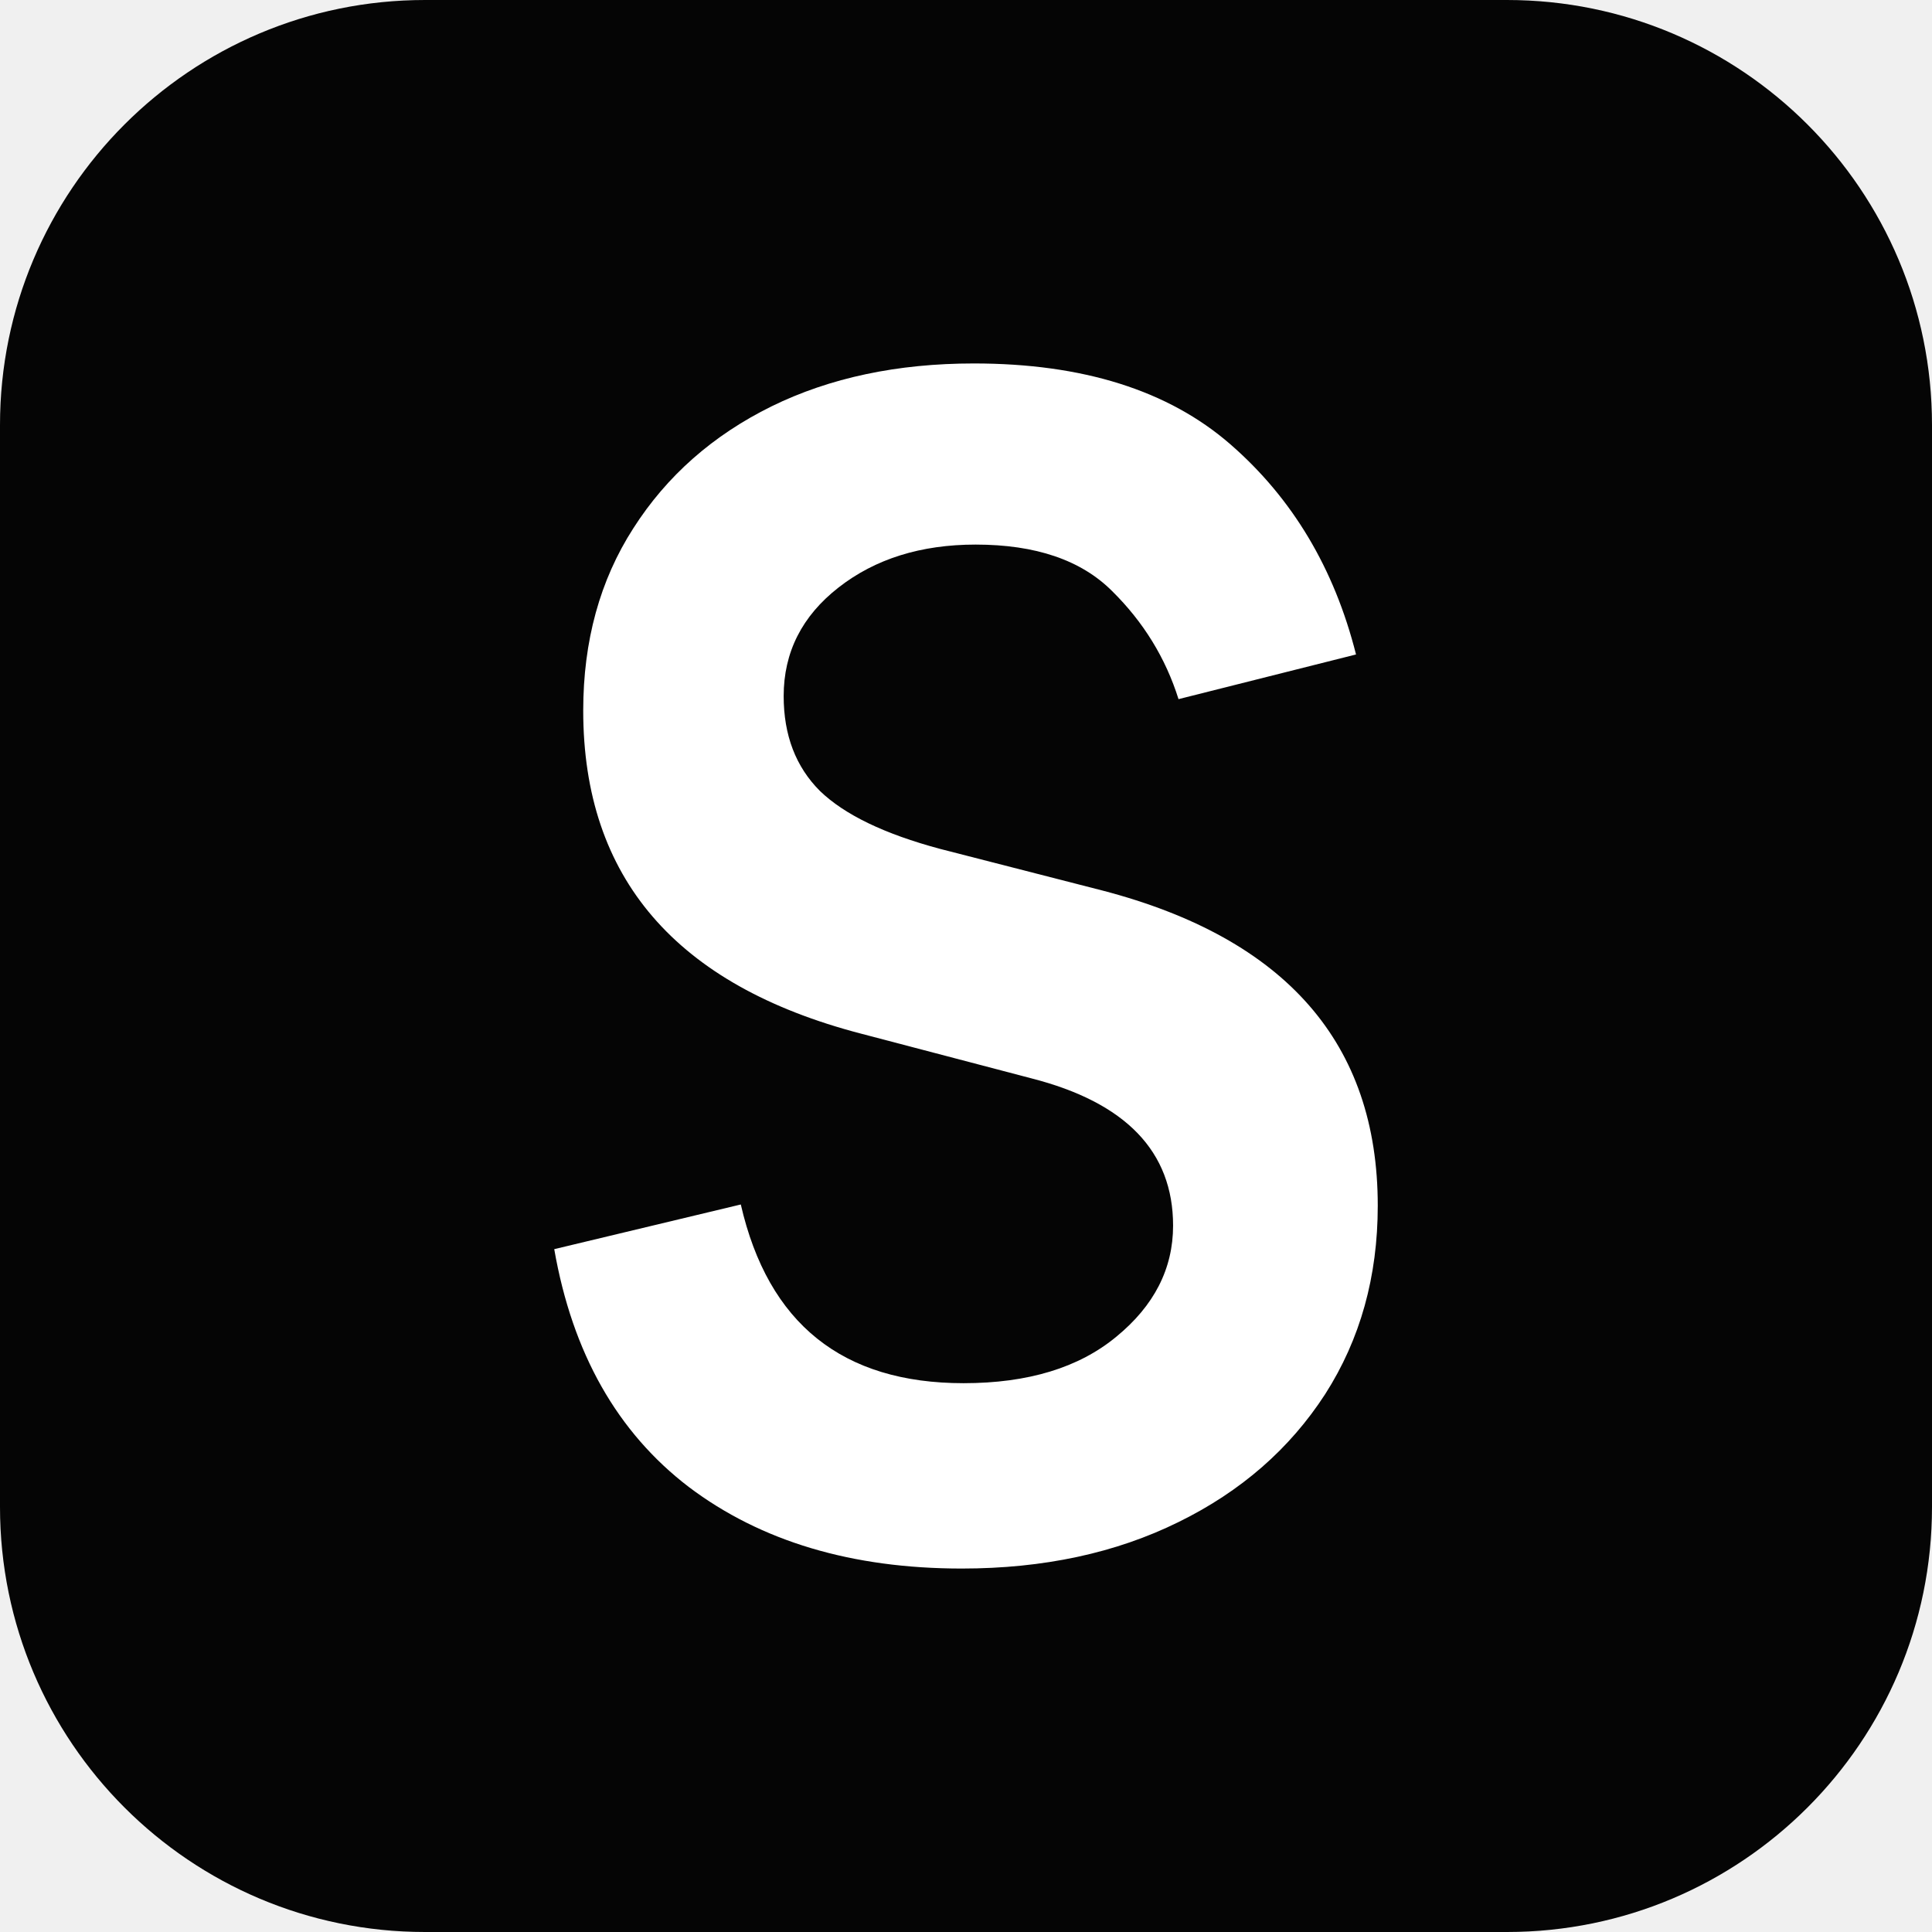
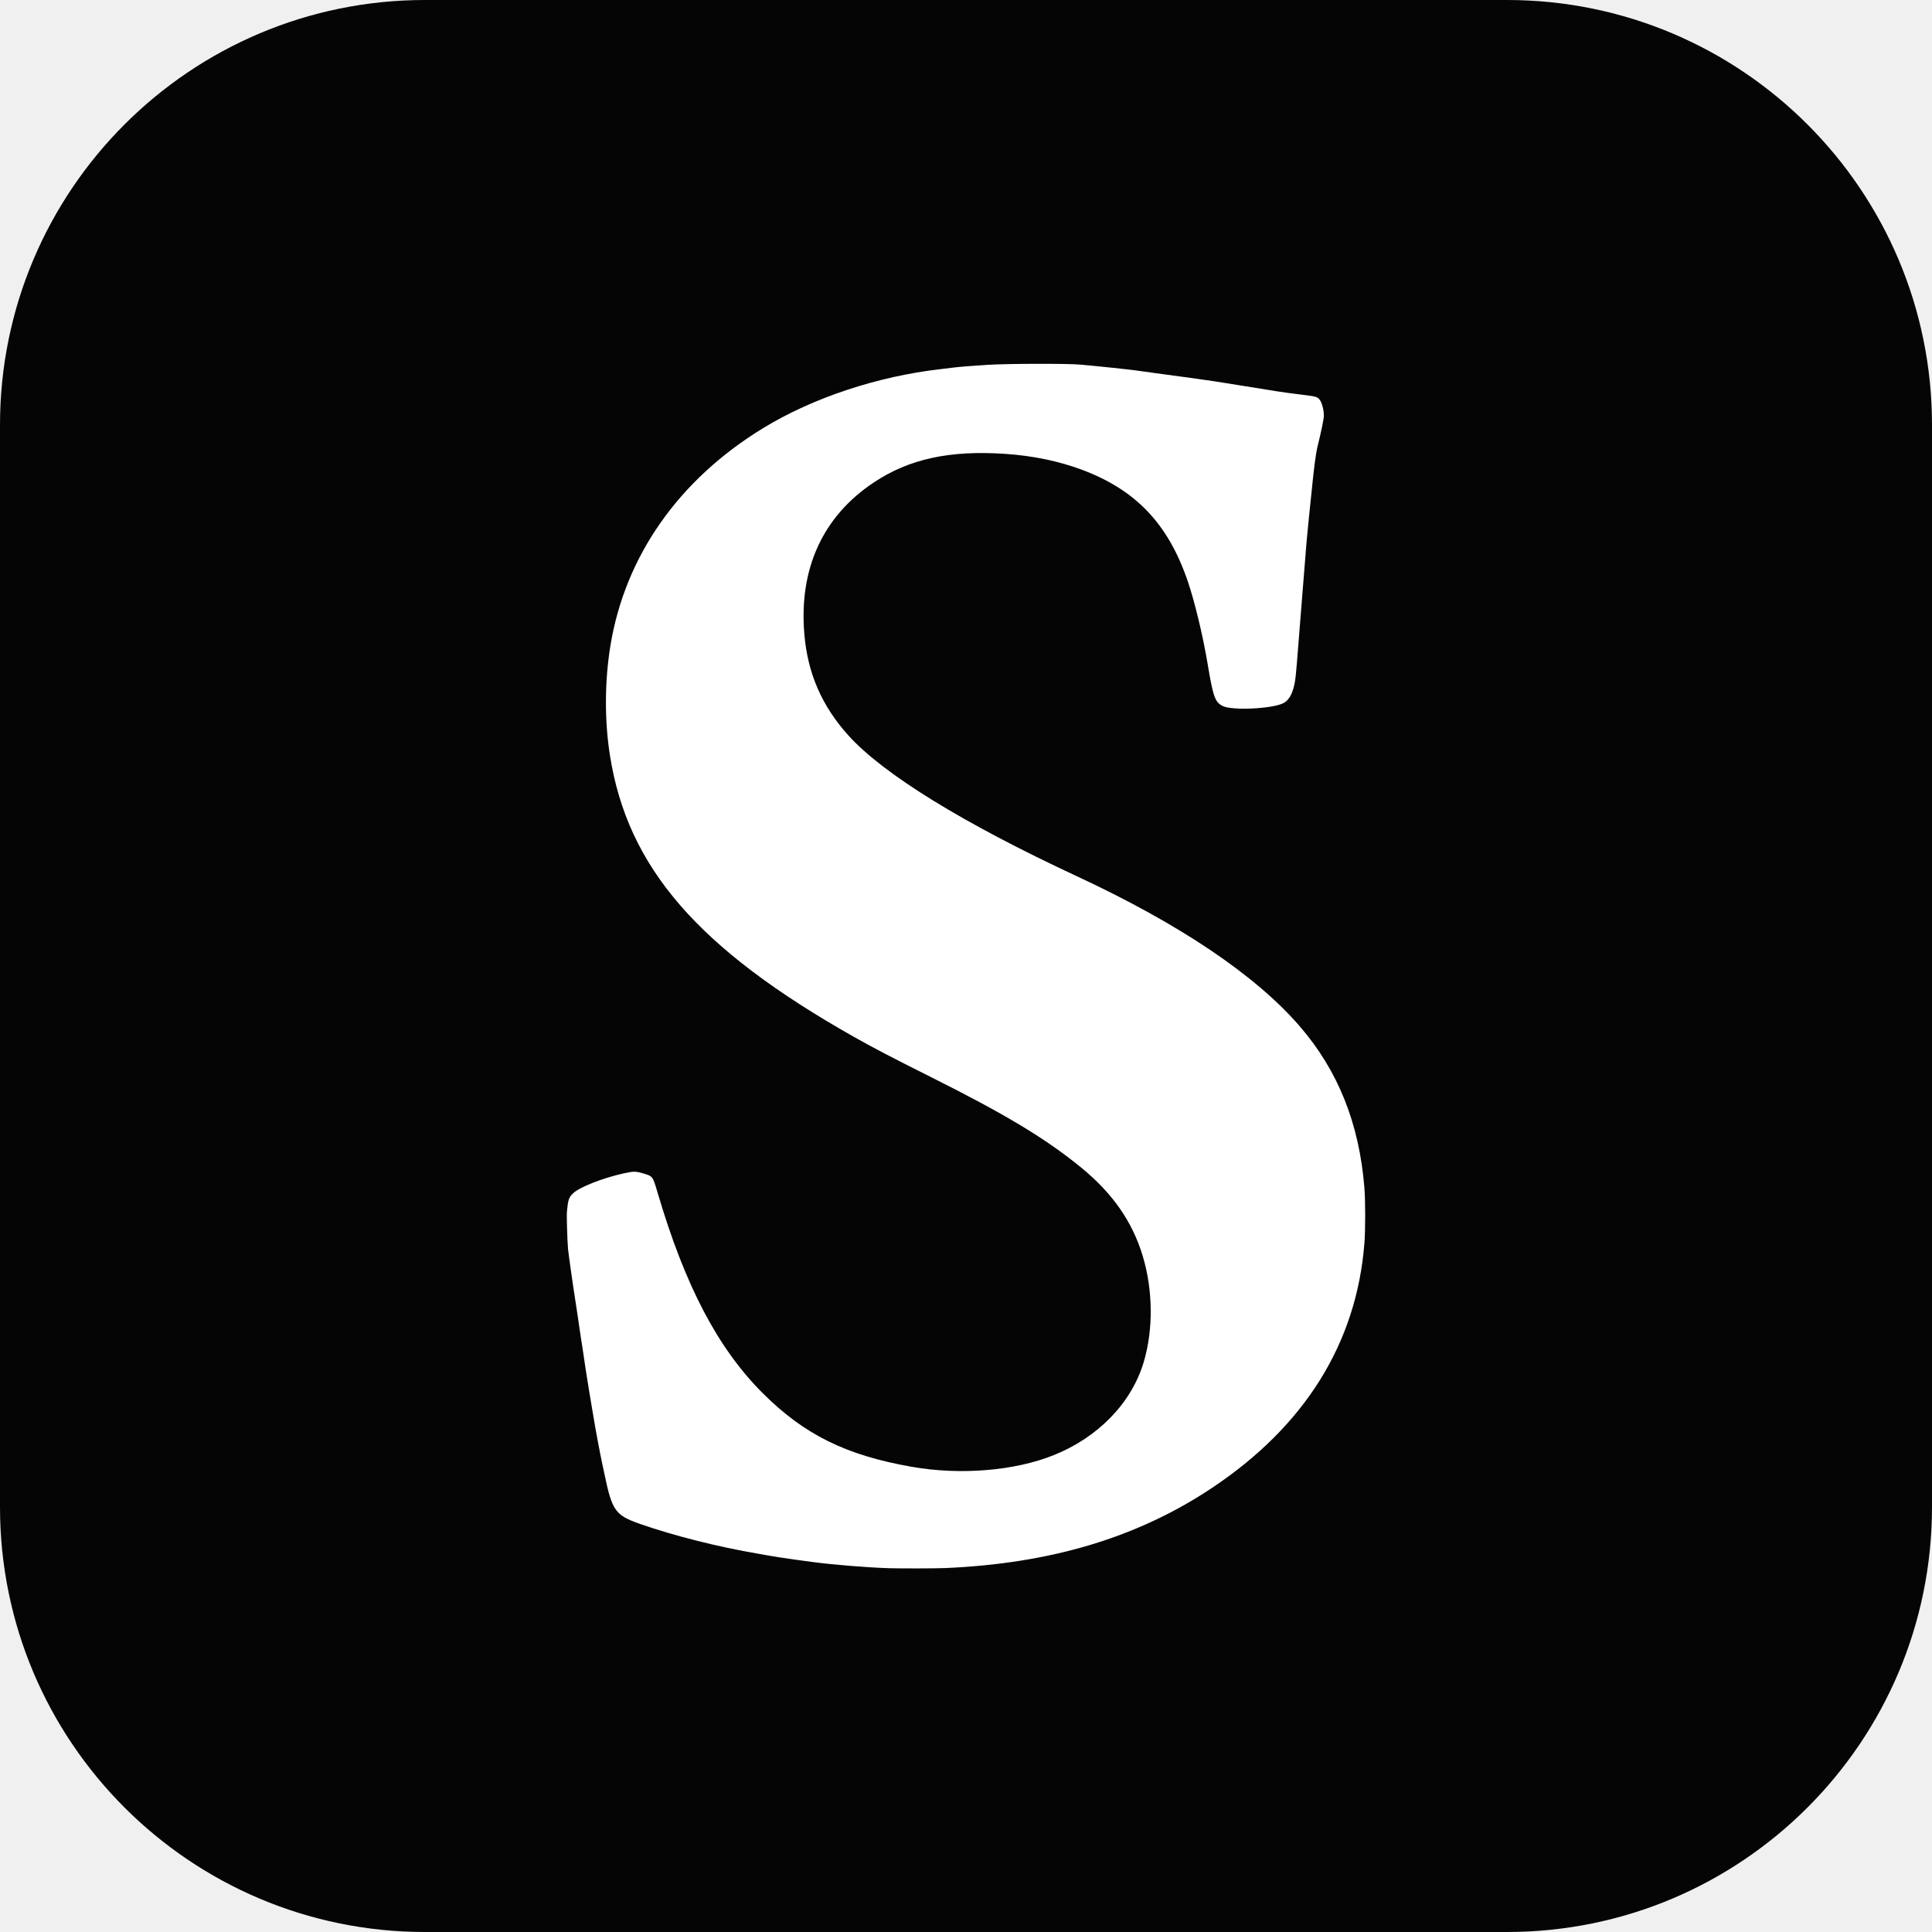
<svg xmlns="http://www.w3.org/2000/svg" viewBox="0 0 32 32">
  <rect width="32" height="32" rx="7.04" ry="7.04" fill="#050505" />
-   <path fill="#ffffff" d="M15.93 25.98Q13.20 25.98 11.41 24.63Q9.63 23.27 9.18 20.69L12.27 19.95Q12.95 22.91 15.96 22.91Q17.56 22.91 18.49 22.14Q19.43 21.37 19.43 20.30Q19.43 18.46 17.08 17.86L14.26 17.12Q9.66 15.92 9.66 11.77Q9.66 10.04 10.49 8.75Q11.32 7.45 12.78 6.73Q14.23 6.02 16.13 6.02Q18.84 6.02 20.38 7.36Q21.92 8.70 22.46 10.84L19.52 11.58Q19.20 10.56 18.42 9.79Q17.65 9.02 16.16 9.02Q14.80 9.02 13.89 9.73Q12.98 10.44 12.98 11.53Q12.98 12.50 13.58 13.10Q14.19 13.69 15.57 14.06L18.26 14.75Q22.82 15.94 22.82 19.97Q22.82 21.73 21.95 23.09Q21.07 24.45 19.52 25.21Q17.96 25.98 15.93 25.98Z" />
+   <path fill="#ffffff" transform="translate(9.120938 5.741883) scale(0.00709094)" d="M921.014 2852.996C1168.136 2842.433 1371.004 2781.555 1544.509 2665.894C1761.601 2521.177 1882.07 2328.077 1900.673 2095C1903.179 2063.597 1903.186 1995.532 1900.686 1964.5C1888.594 1814.412 1839.188 1691.036 1749.718 1587.5C1646.474 1468.025 1469.638 1348.943 1229.5 1237.182C962.833 1113.075 776.294 998.062 694.994 907.625C633.209 838.896 600.264 762.986 592.522 671.515C579.601 518.85 635.483 396.659 754.5 317.333C837.318 262.134 932.01 241.571 1062.5 250.448C1126.101 254.775 1186.54 267.274 1239.953 287.144C1366.568 334.247 1442.132 413.568 1487.925 547.444C1504.337 595.426 1523.308 674.175 1534.433 740.5C1547.52 818.528 1551.69 830.222 1569.68 839.338C1591.776 850.535 1687.31 845.842 1712.115 832.341C1728.527 823.408 1737.911 800.397 1741.004 761.5C1741.572 754.35 1742.479 744.225 1743.02 739C1743.56 733.775 1745.364 711.05 1747.029 688.5C1748.694 665.95 1750.486 643.45 1751.01 638.5C1751.535 633.55 1753.112 613.75 1754.514 594.5C1755.915 575.25 1757.712 552.75 1758.506 544.5C1759.301 536.25 1761.093 513.975 1762.489 495C1763.886 476.025 1765.906 451.95 1766.979 441.5C1768.052 431.05 1769.864 412.375 1771.006 400C1772.148 387.625 1773.737 372.325 1774.537 366C1775.337 359.675 1777.133 342.35 1778.529 327.5C1782.047 290.071 1787.505 248.423 1790.455 236.5C1799.94 198.167 1805.966 169.01 1805.984 161.361C1806.016 147.094 1801.34 129.735 1795.749 123.367C1789.832 116.628 1788.906 116.399 1746 111.061C1709.382 106.505 1704.737 105.798 1605 89.598C1560.677 82.399 1533.367 78.188 1520 76.492C1513.125 75.62 1501.875 74.046 1495 72.995C1488.125 71.945 1476.425 70.361 1469 69.477C1461.575 68.593 1446.725 66.579 1436 65.002C1425.275 63.425 1412 61.627 1406.5 61.008C1401 60.389 1389.525 58.806 1381 57.49C1372.475 56.175 1358.75 54.382 1350.5 53.506C1342.25 52.63 1325.825 50.816 1314 49.474C1302.175 48.133 1284.625 46.345 1275 45.501C1265.375 44.656 1248.05 43.031 1236.5 41.889C1209.52 39.221 1066.626 39.531 1022 42.354C979.627 45.034 955.279 46.99 939.5 48.981C931.25 50.023 918.2 51.6 910.5 52.486C763.056 69.45 612.375 119.499 497 189.828C299.309 310.335 173.656 489.205 139.486 698.755C125.926 781.915 125.582 873.587 138.524 955.284C179.961 1216.861 344.045 1406.174 707.5 1611.743C752.432 1637.157 799.464 1661.715 886.816 1705.375C1061.583 1792.726 1156.178 1849.669 1239 1917.38C1312.581 1977.535 1358.872 2043.991 1382.925 2124C1406.963 2203.962 1407.854 2295.574 1385.331 2371.5C1357.027 2466.915 1279.423 2547.278 1175.12 2589.185C1083.566 2625.97 957.136 2636.367 843.5 2616.456C689.757 2589.518 592.163 2541.245 494.945 2444.049C390.388 2339.516 313.881 2193.636 250 1977C238.184 1936.928 238.88 1937.856 215.477 1930.953C198.719 1926.01 193.137 1926.005 171 1930.917C120.588 1942.101 66.986 1963.276 51.937 1977.952C42.484 1987.171 40.499 1993.115 38.026 2019.607C37.054 2030.019 38.62 2084.083 40.586 2108C41.356 2117.369 52.52 2196.062 57.467 2227C58.83 2235.525 61.093 2250.375 62.495 2260C70.658 2316.042 72.189 2326.247 73.525 2333.5C74.335 2337.9 75.893 2348.25 76.988 2356.5C78.083 2364.75 80.309 2379.825 81.937 2390C83.564 2400.175 86.979 2421.55 89.526 2437.5C92.074 2453.45 95.466 2473.7 97.065 2482.5C98.664 2491.3 100.456 2501.875 101.047 2506C103.185 2520.919 116.113 2589.603 120.528 2609.5C121.87 2615.55 124.134 2626.125 125.558 2633C143.415 2719.199 150.794 2729.591 208.5 2749.796C287.36 2777.409 392.469 2803.906 485 2819.501C493.525 2820.938 502.301 2822.515 504.502 2823.005C510.583 2824.361 552.155 2830.775 573 2833.575C583.175 2834.941 599.6 2837.16 609.5 2838.506C658.224 2845.127 739.51 2851.742 791.5 2853.316C816.778 2854.082 900.457 2853.875 921.014 2852.996Z" />
</svg>
